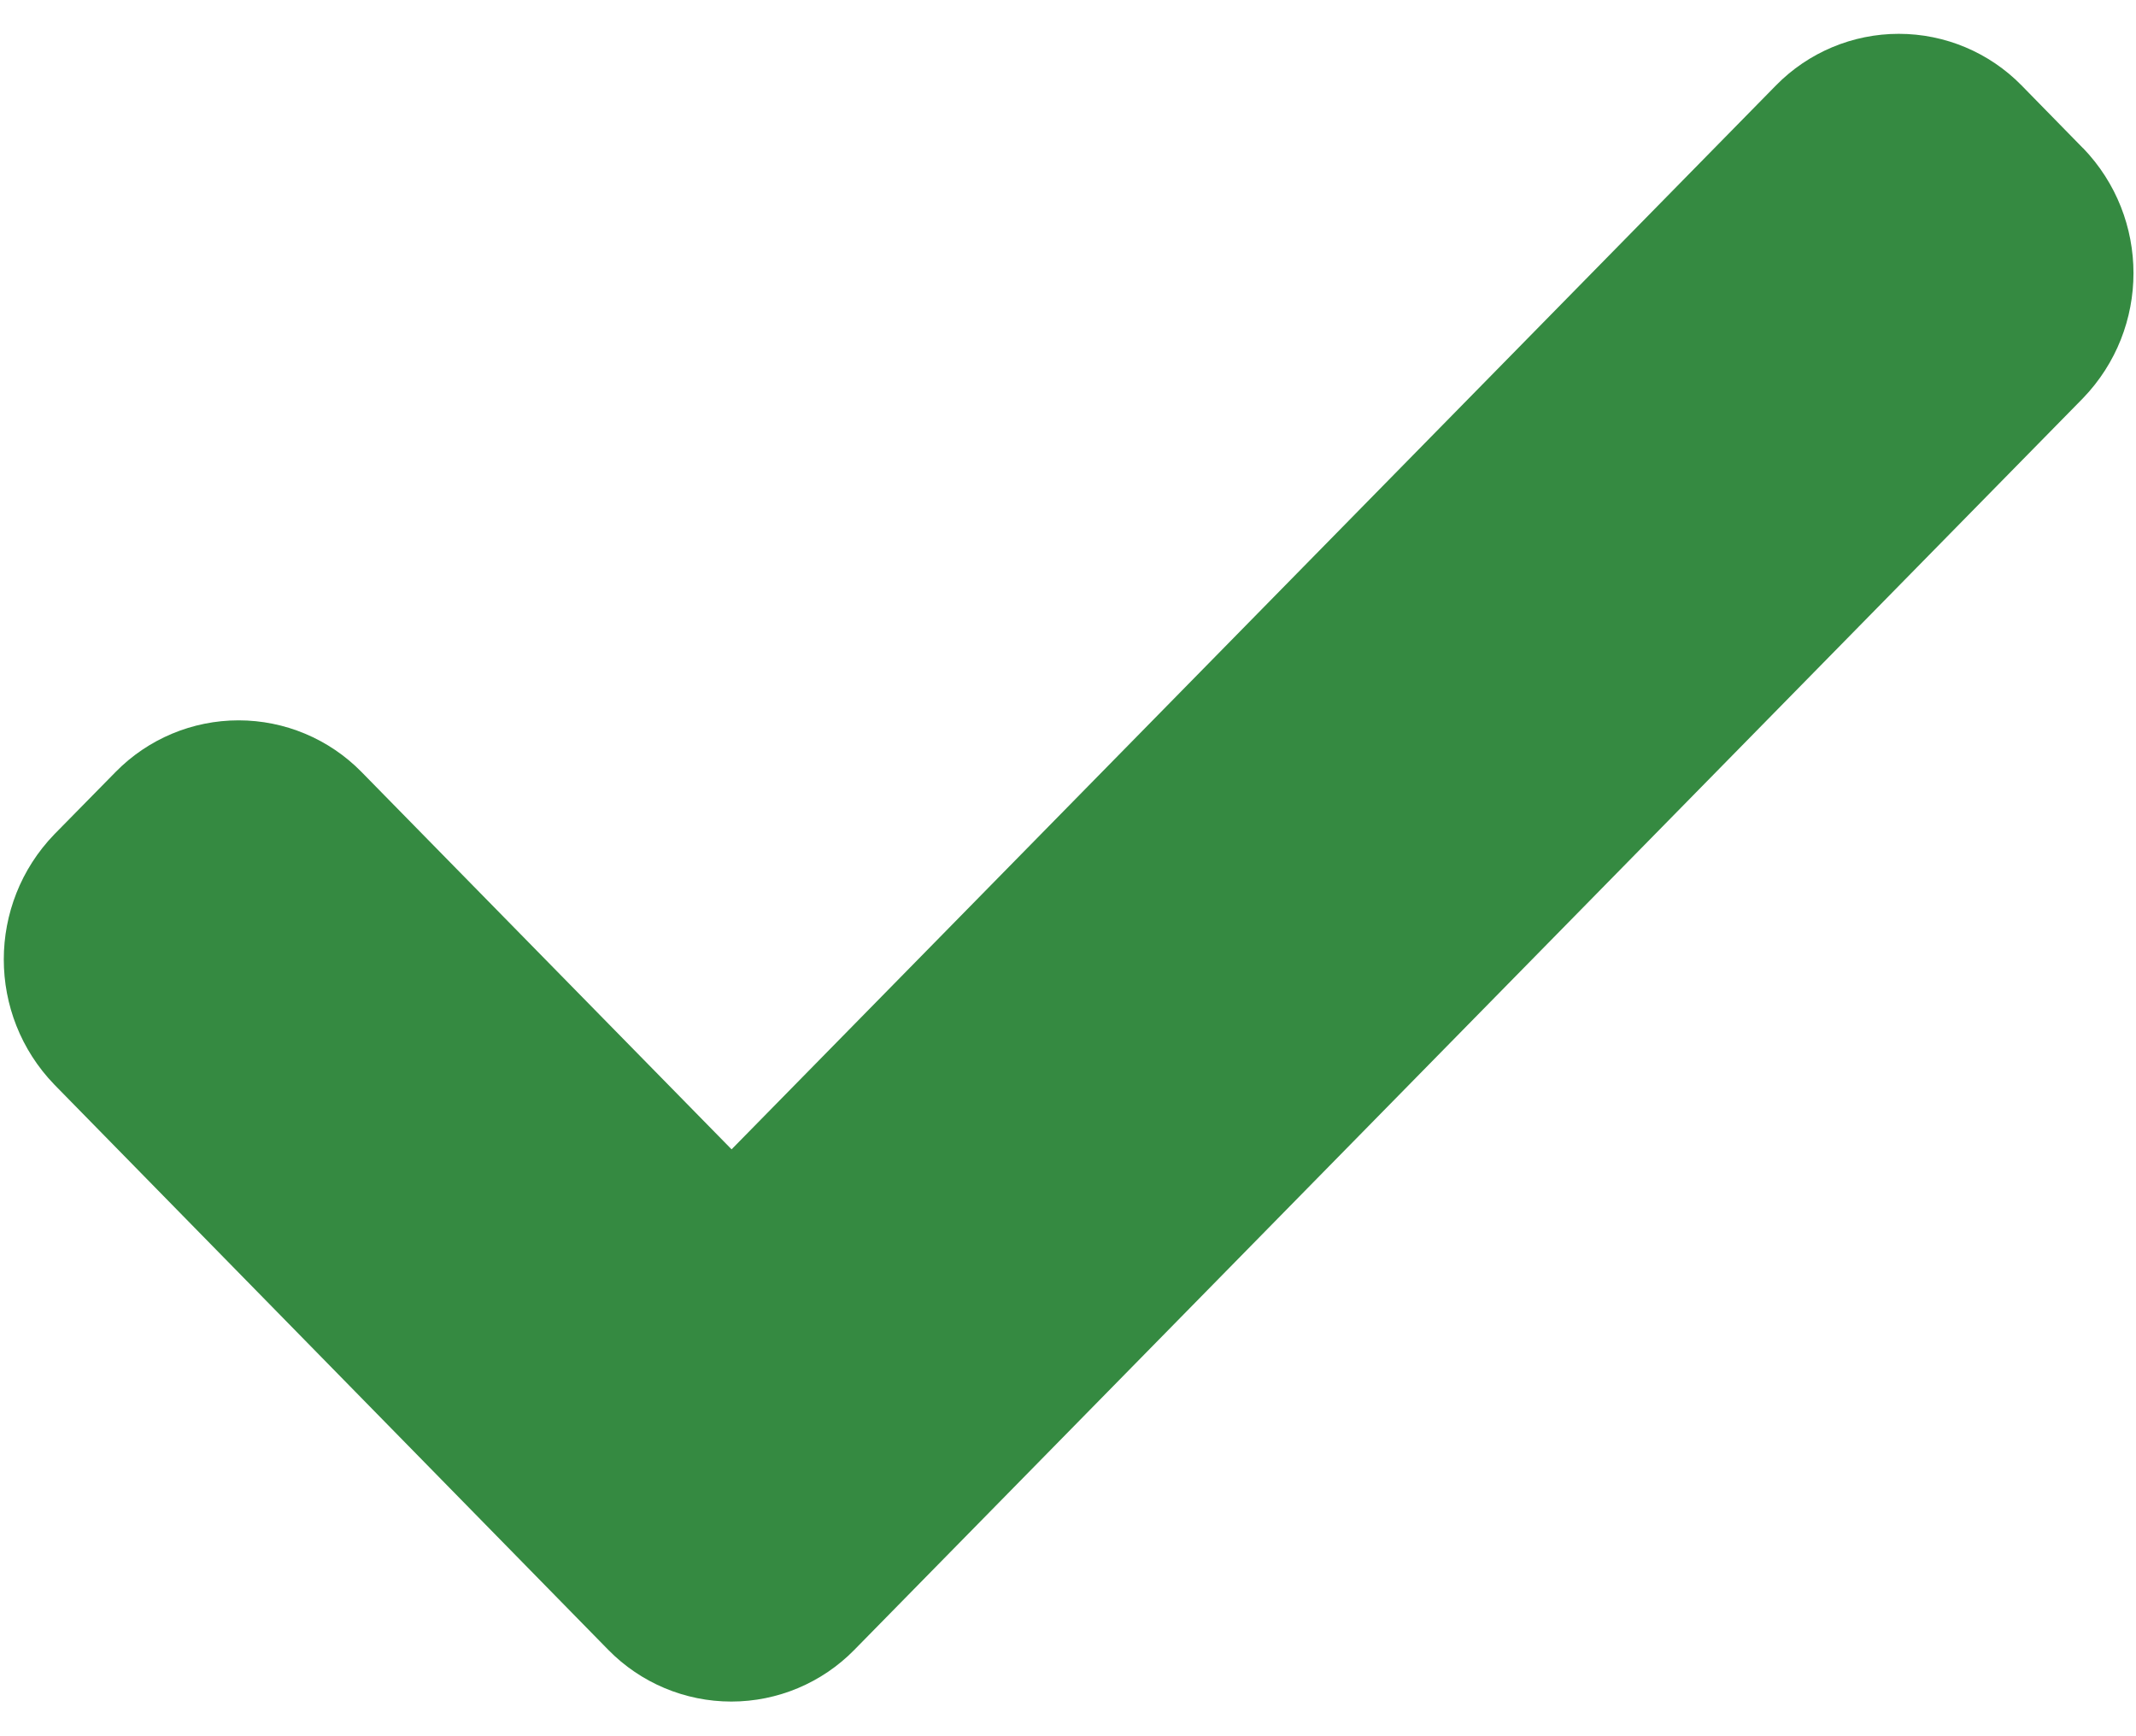
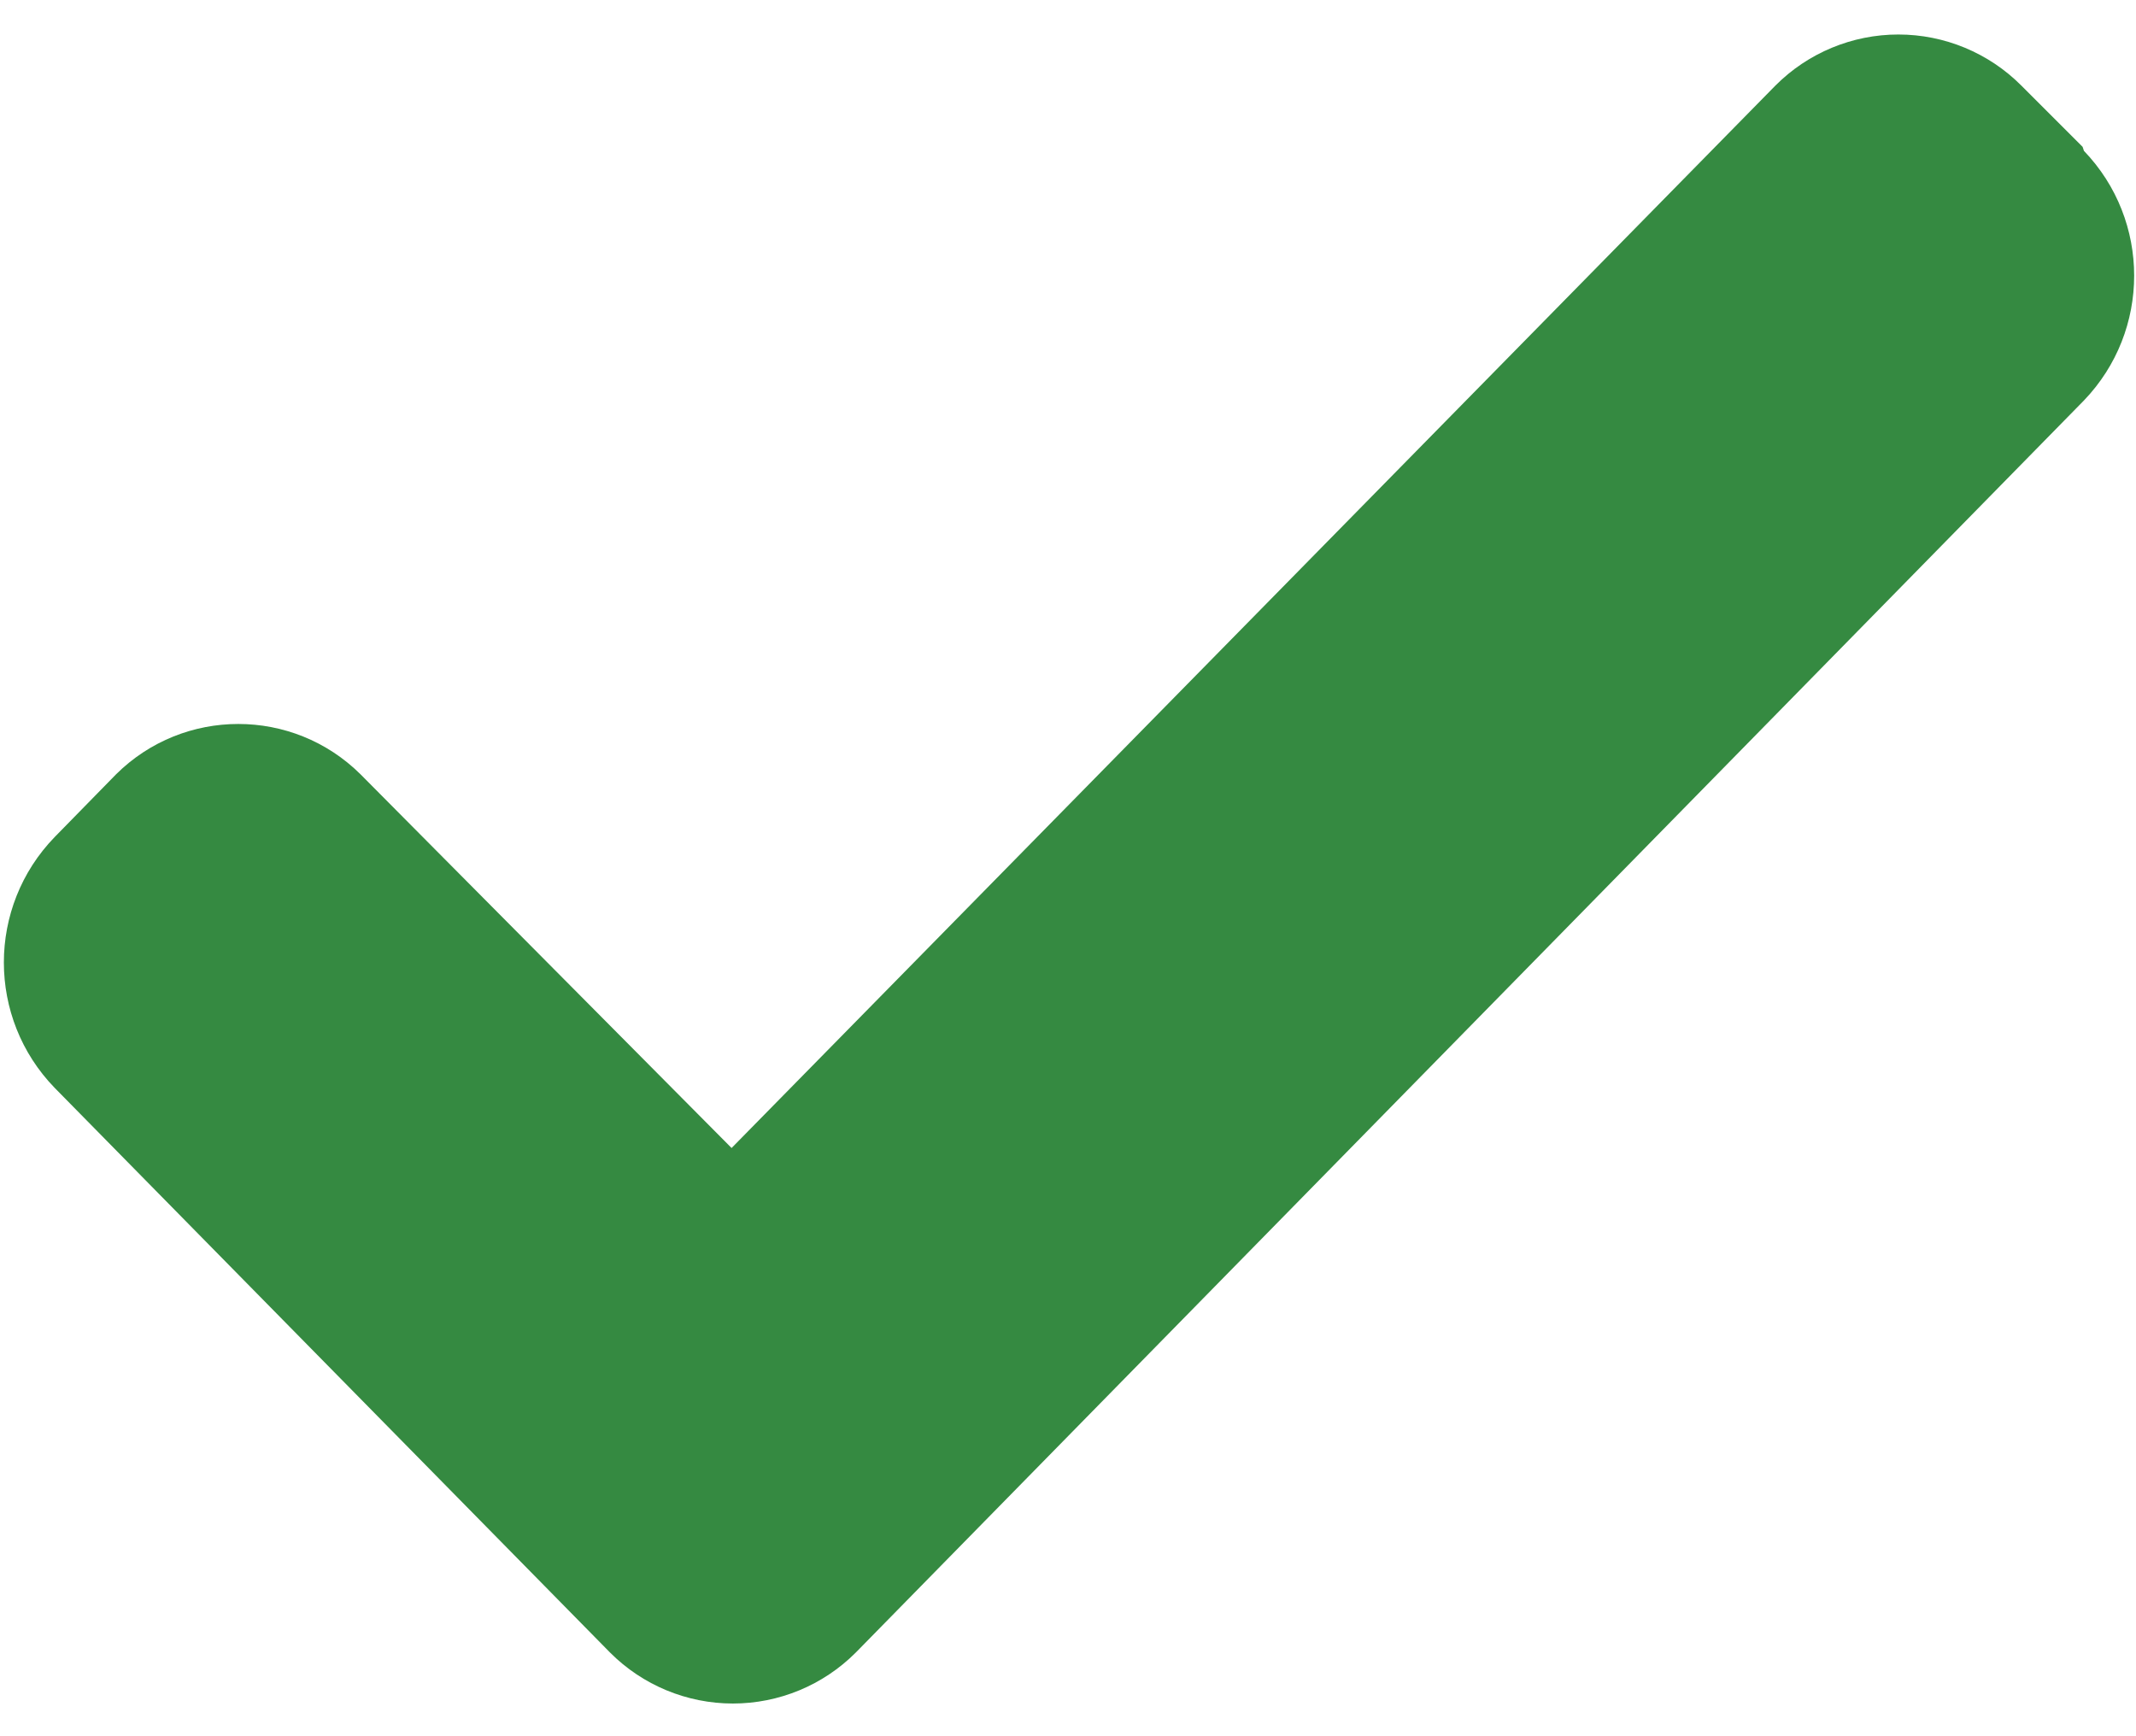
- <svg xmlns="http://www.w3.org/2000/svg" width="16" height="13" viewBox="0 0 16 13">
-   <path fill="#358A41" d="M15.603 1.11l-.46-.47a1.288 1.288 0 0 0-1.84 0L5.48 8.61 2.707 5.782a1.29 1.29 0 0 0-1.84 0l-.46.468a1.35 1.35 0 0 0 0 1.875l4.15 4.235a1.29 1.29 0 0 0 1.842 0l9.204-9.377a1.35 1.35 0 0 0 0-1.874z" />
+ <svg xmlns="http://www.w3.org/2000/svg" width="16" height="13">
+   <path fill="#358A41" d="M15.6 1.1l-.46-.46a1.3 1.3 0 0 0-1.84 0L5.48 8.6 2.7 5.8a1.3 1.3 0 0 0-1.83 0l-.46.47a1.35 1.35 0 0 0 0 1.88l4.16 4.23a1.3 1.3 0 0 0 1.84 0l9.2-9.38a1.35 1.35 0 0 0 0-1.87z" />
</svg>
